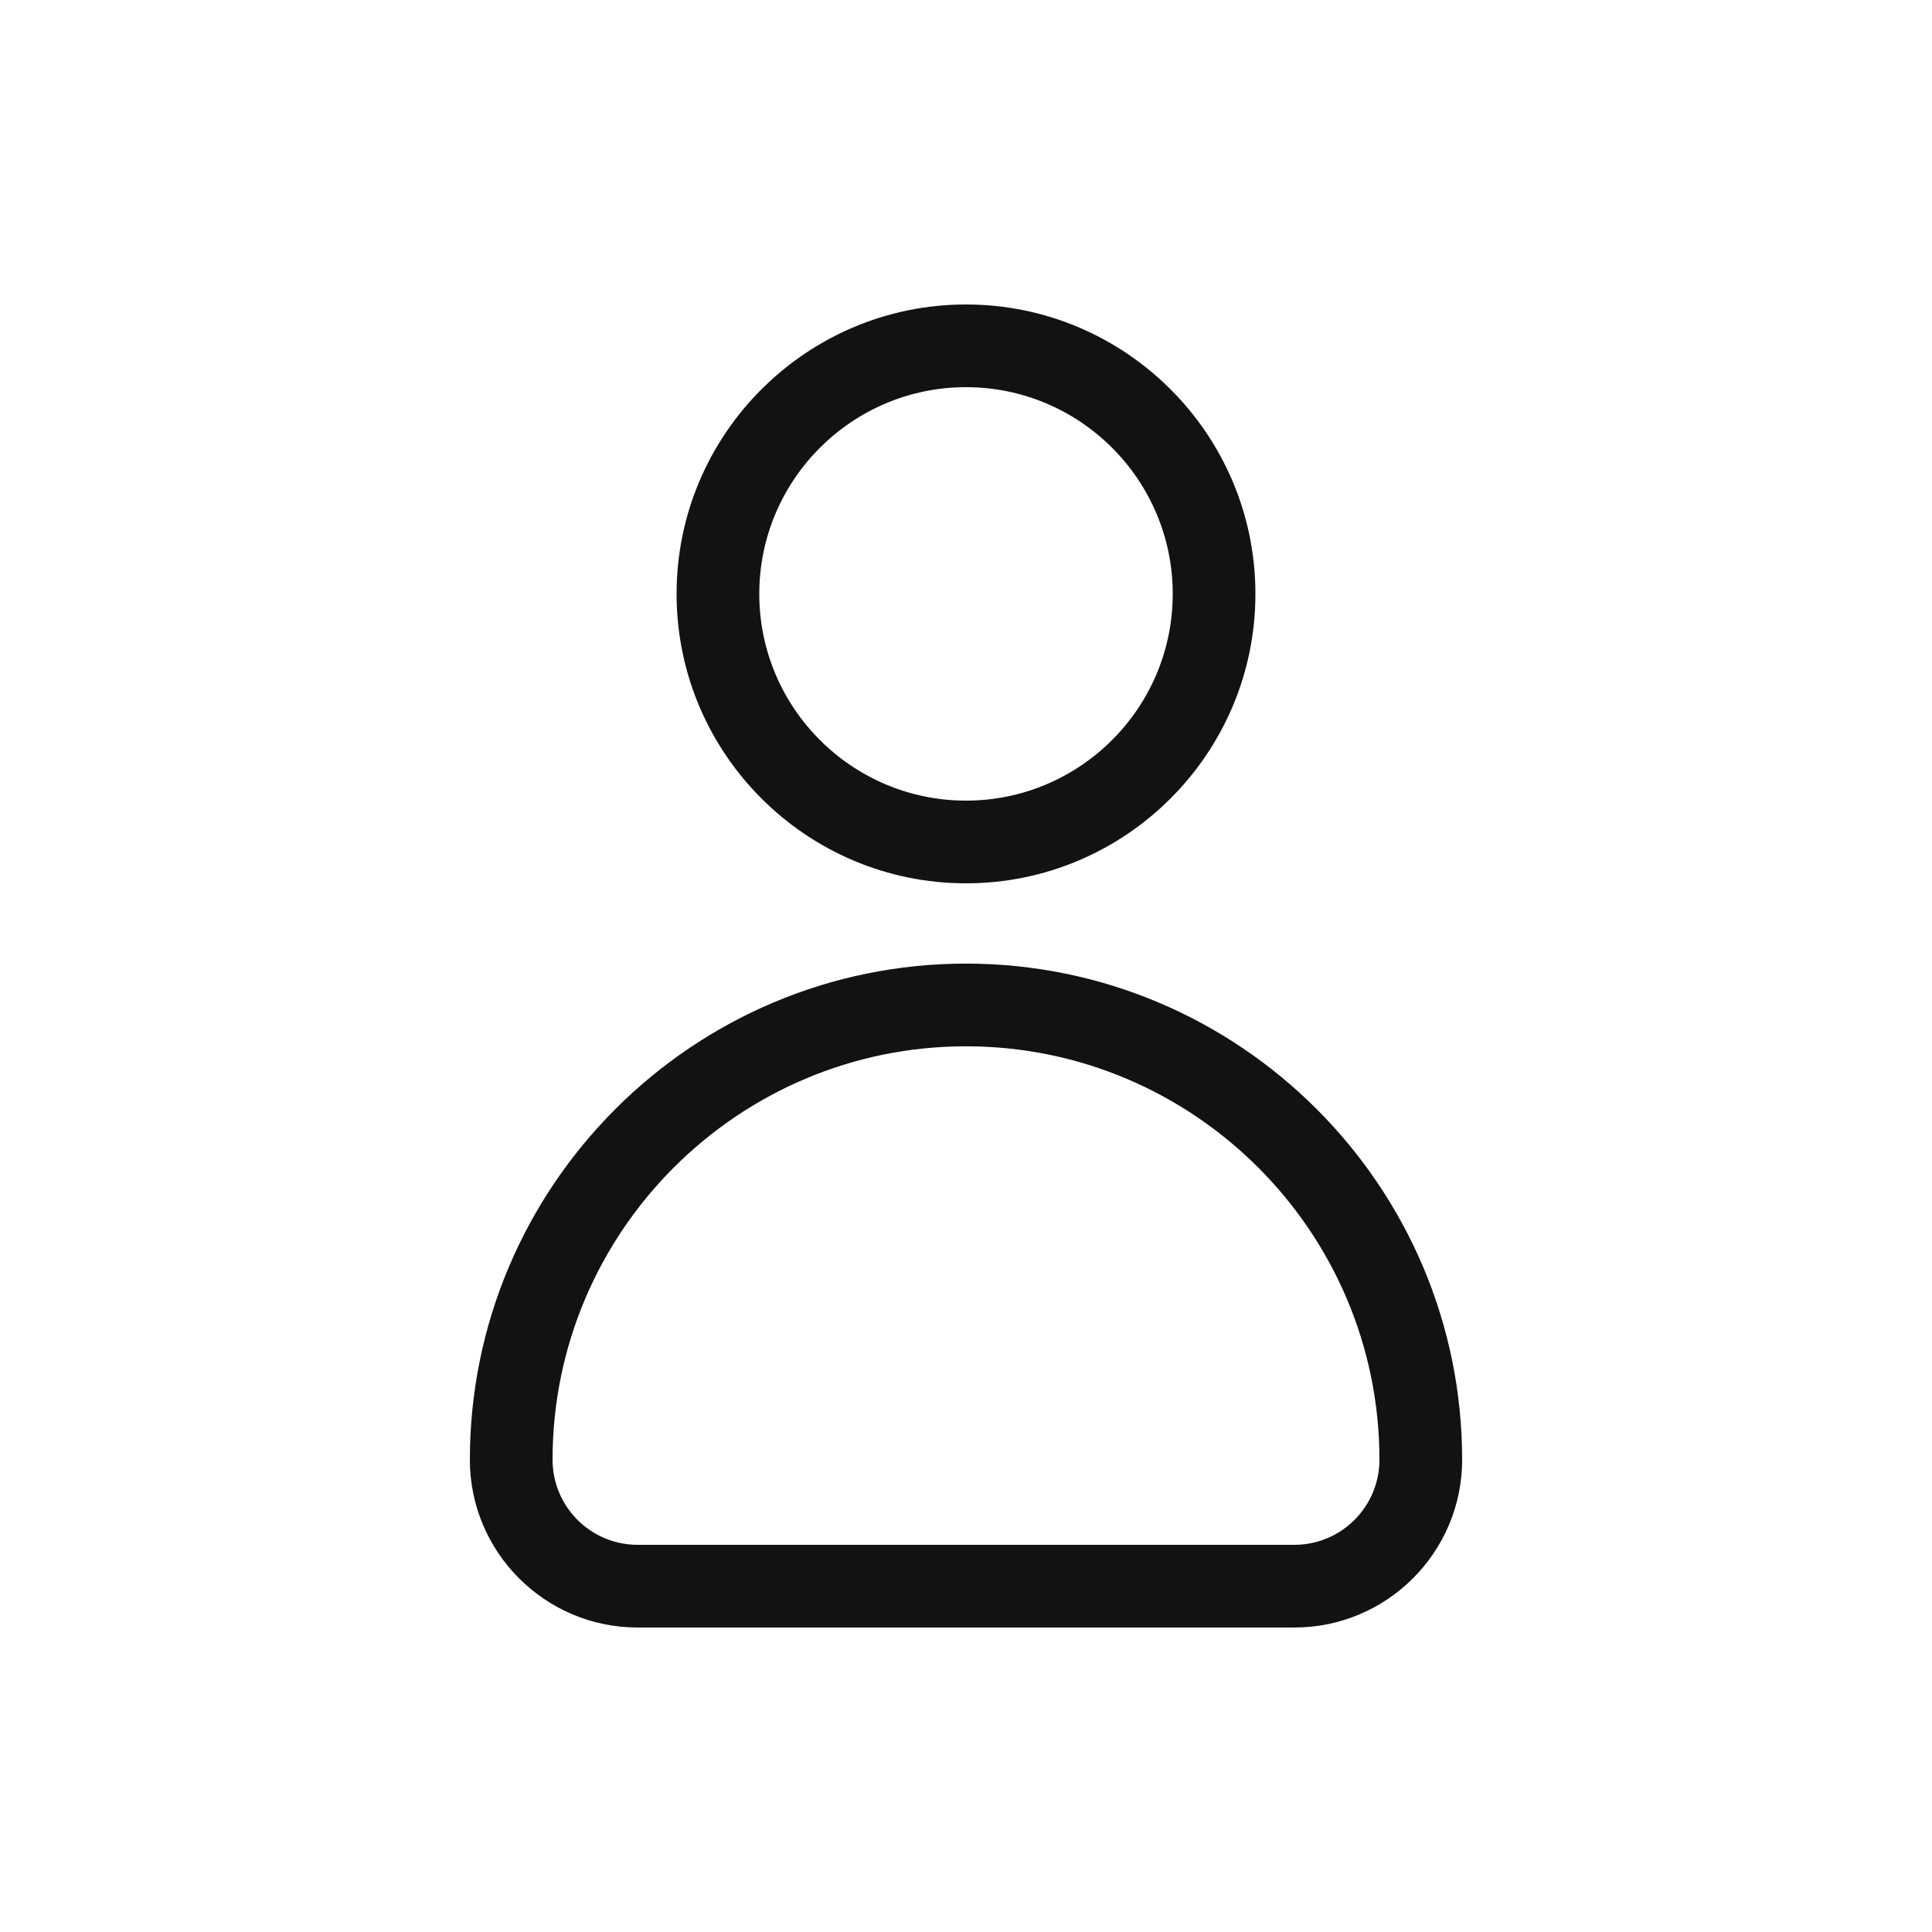
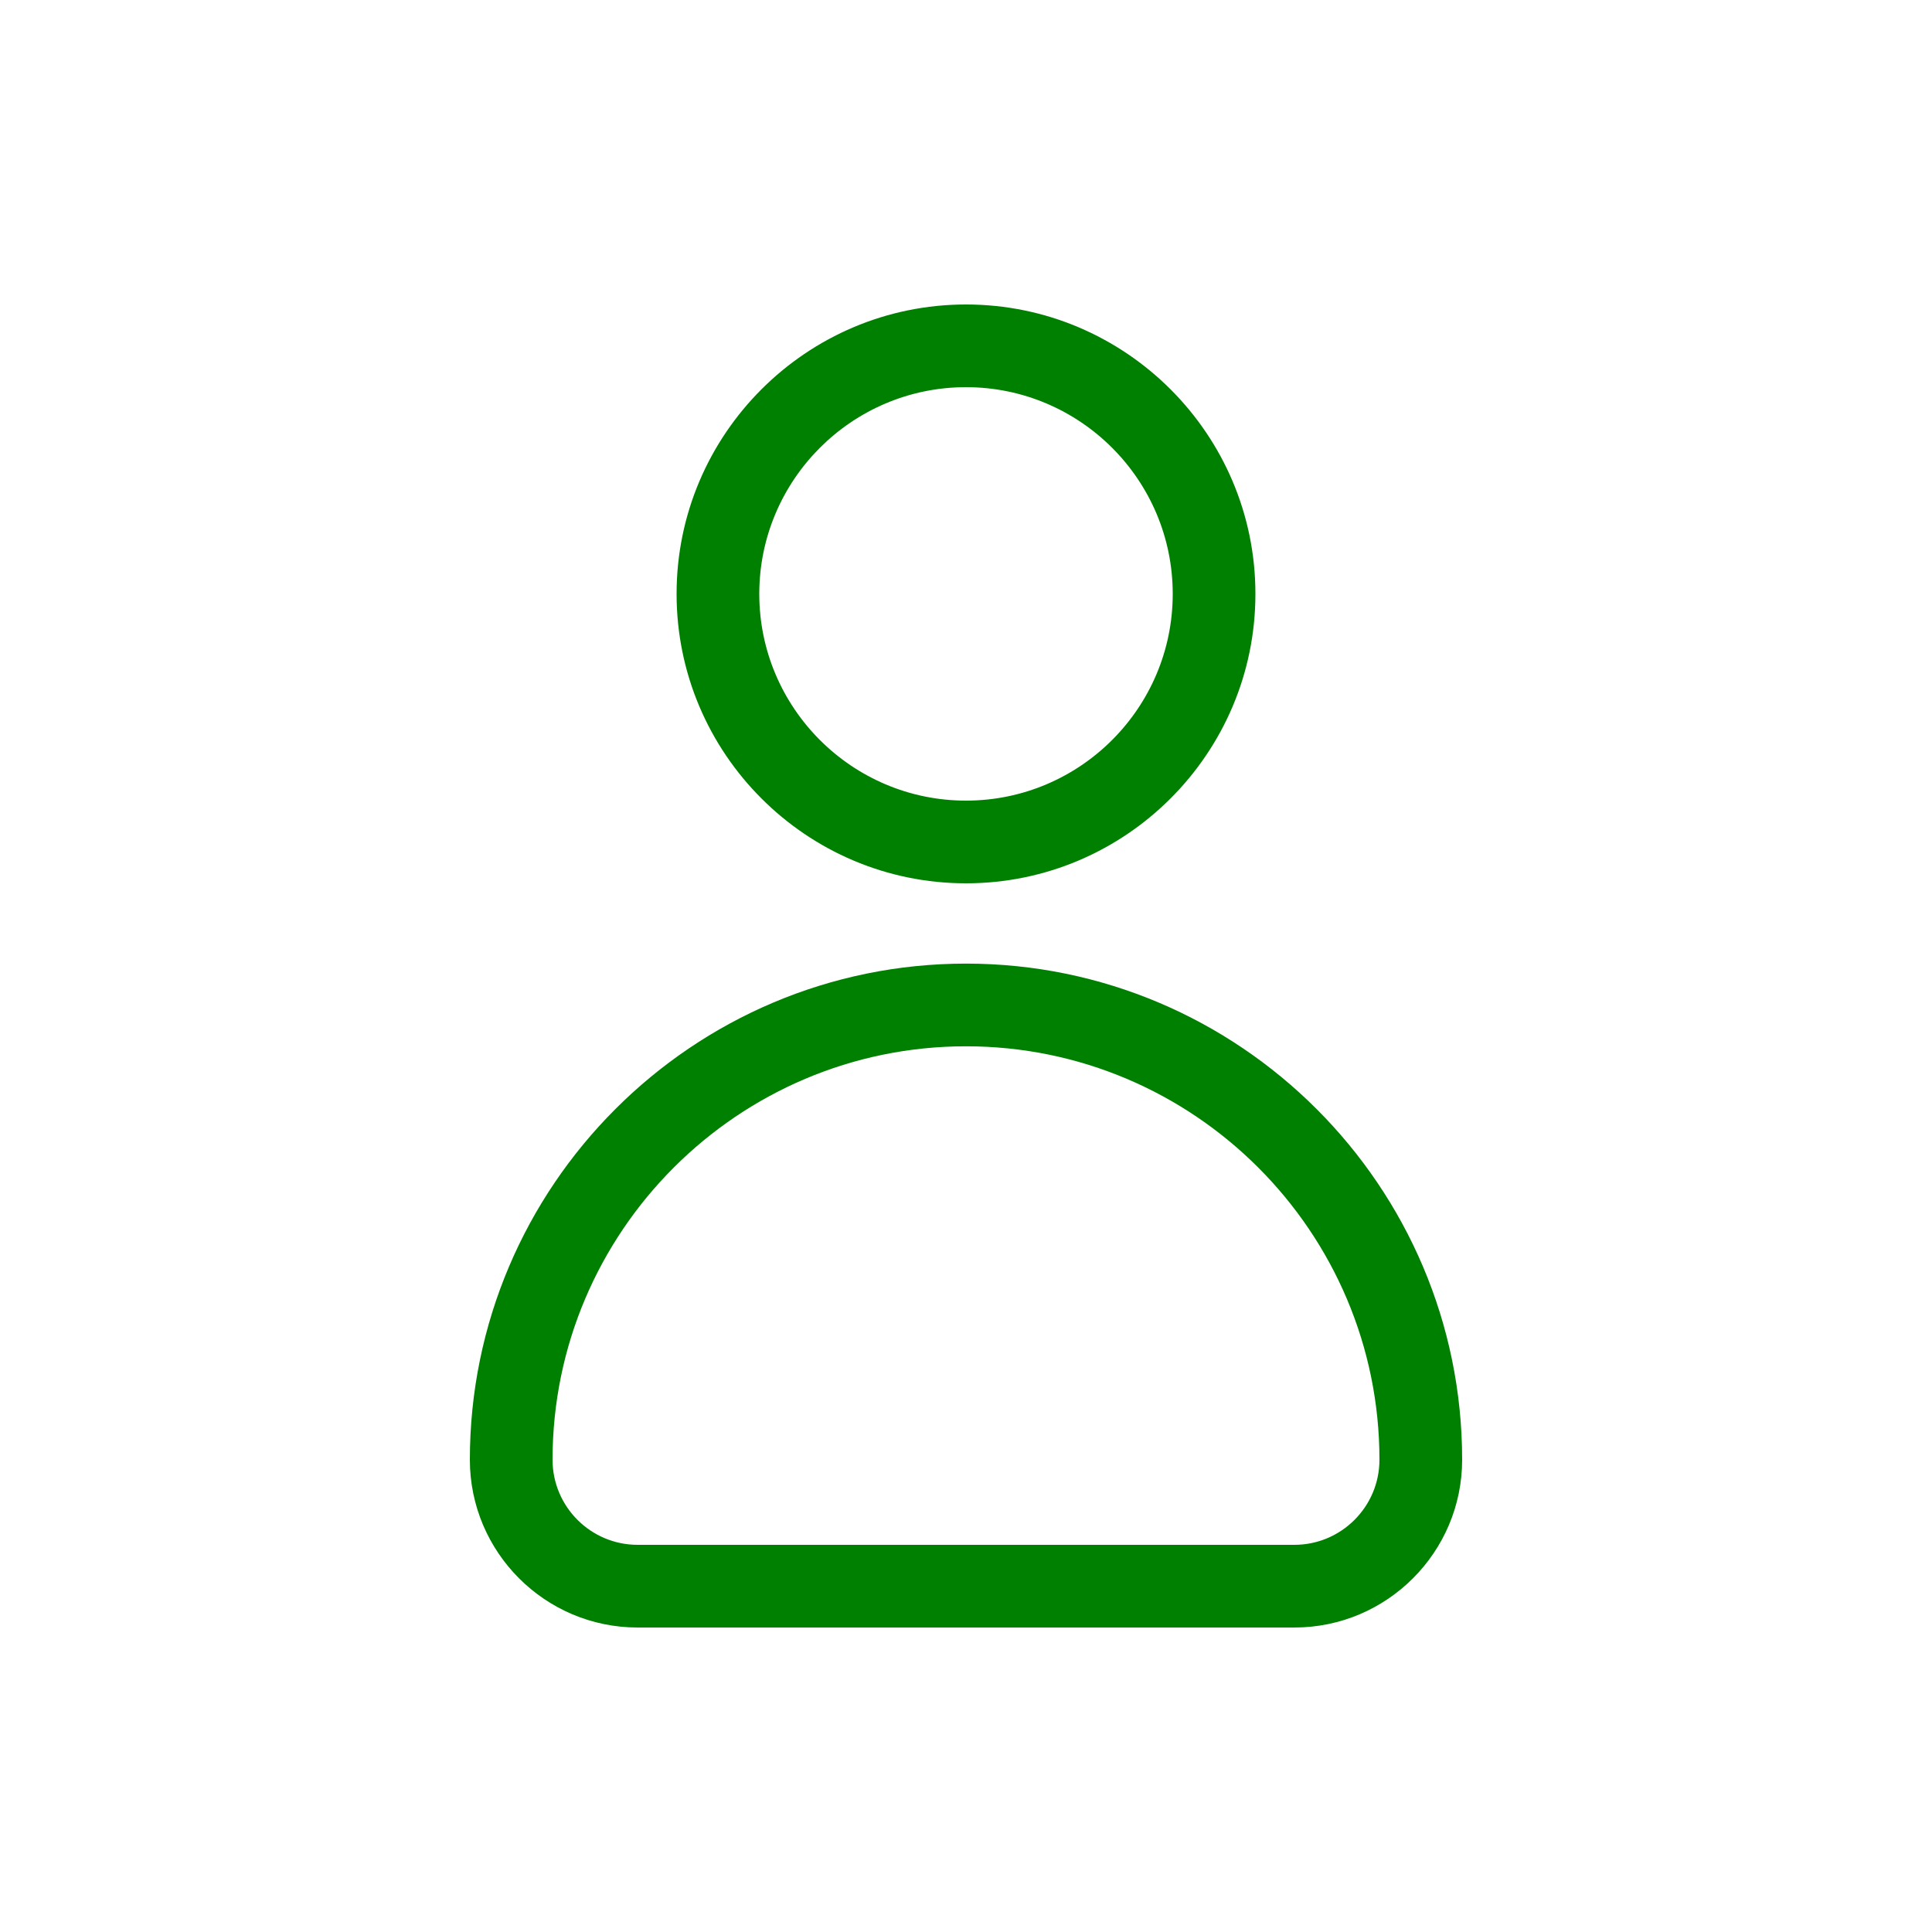
<svg xmlns="http://www.w3.org/2000/svg" version="1.1" width="100" height="100" viewBox="0 0 100 100" xml:space="preserve">
  <defs>
</defs>
  <rect x="0" y="0" width="100%" height="100%" fill="transparent" />
  <g transform="matrix(Infinity NaN NaN Infinity 0 0)" id="c2be753c-2b95-42de-a42a-5b4a73e713b7">
</g>
  <g transform="matrix(1 0 0 1 50 50)" id="fef38d58-38e2-4a90-9e28-462abf63bd0f">
    <rect style="stroke: none; stroke-width: 1; stroke-dasharray: none; stroke-linecap: butt; stroke-dashoffset: 0; stroke-linejoin: miter; stroke-miterlimit: 4; fill: rgb(255,242,242); fill-rule: nonzero; opacity: 1; visibility: hidden;" vector-effect="non-scaling-stroke" x="-50" y="-50" rx="0" ry="0" width="100" height="100" />
  </g>
  <g transform="matrix(2.14 0 0 2.14 50 50)">
    <g style="" vector-effect="non-scaling-stroke">
      <g transform="matrix(1 0 0 1 0 -9)">
-         <path style="stroke: none; stroke-width: 1; stroke-dasharray: none; stroke-linecap: butt; stroke-dashoffset: 0; stroke-linejoin: miter; stroke-miterlimit: 4; fill: rgb(19,18,18); fill-rule: nonzero; opacity: 1;" vector-effect="non-scaling-stroke" transform=" translate(-16, -7)" d="M 16 14 C 12.14 14 9 10.86 9 7 C 9 3.14 12.14 0 16 0 C 19.86 0 23 3.14 23 7 C 23 10.86 19.86 14 16 14 z M 16 2 C 13.243 2 11 4.243 11 7 C 11 9.757 13.243 12 16 12 C 18.757 12 21 9.757 21 7 C 21 4.243 18.757 2 16 2 z" stroke-linecap="round" />
+         <path style="stroke: none; stroke-width: 1; stroke-dasharray: none; stroke-linecap: butt; stroke-dashoffset: 0; stroke-linejoin: miter; stroke-miterlimit: 4; fill: #008000; fill-rule: nonzero; opacity: 1;" vector-effect="non-scaling-stroke" transform=" translate(-16, -7)" d="M 16 14 C 12.14 14 9 10.86 9 7 C 9 3.14 12.14 0 16 0 C 19.86 0 23 3.14 23 7 C 23 10.86 19.86 14 16 14 z M 16 2 C 13.243 2 11 4.243 11 7 C 11 9.757 13.243 12 16 12 C 18.757 12 21 9.757 21 7 C 21 4.243 18.757 2 16 2 z" stroke-linecap="round" />
      </g>
      <g transform="matrix(1 0 0 1 0 7.97)">
-         <path style="stroke: none; stroke-width: 1; stroke-dasharray: none; stroke-linecap: butt; stroke-dashoffset: 0; stroke-linejoin: miter; stroke-miterlimit: 4; fill: rgb(19,18,18); fill-rule: nonzero; opacity: 1;" vector-effect="non-scaling-stroke" transform=" translate(-16, -23.97)" d="M 23.942 32 L 8.058 32 C 5.82 32 4 30.18 4 27.942 C 4 21.326 9.383 15.942 16 15.942 C 22.617 15.942 28 21.326 28 27.942 C 28 30.18 26.18 32 23.942 32 z M 16 17.942 C 10.486 17.942 6 22.428 6 27.942 C 6 29.077 6.923 30 8.058 30 L 23.942 30 C 25.077 30 26 29.077 26 27.942 C 26 22.428 21.514 17.942 16 17.942 z" stroke-linecap="round" />
+         <path style="stroke: none; stroke-width: 1; stroke-dasharray: none; stroke-linecap: butt; stroke-dashoffset: 0; stroke-linejoin: miter; stroke-miterlimit: 4; fill: #008000; fill-rule: nonzero; opacity: 1;" vector-effect="non-scaling-stroke" transform=" translate(-16, -23.97)" d="M 23.942 32 L 8.058 32 C 5.82 32 4 30.18 4 27.942 C 4 21.326 9.383 15.942 16 15.942 C 22.617 15.942 28 21.326 28 27.942 C 28 30.18 26.18 32 23.942 32 z M 16 17.942 C 10.486 17.942 6 22.428 6 27.942 C 6 29.077 6.923 30 8.058 30 L 23.942 30 C 25.077 30 26 29.077 26 27.942 C 26 22.428 21.514 17.942 16 17.942 z" stroke-linecap="round" />
      </g>
    </g>
  </g>
</svg>
